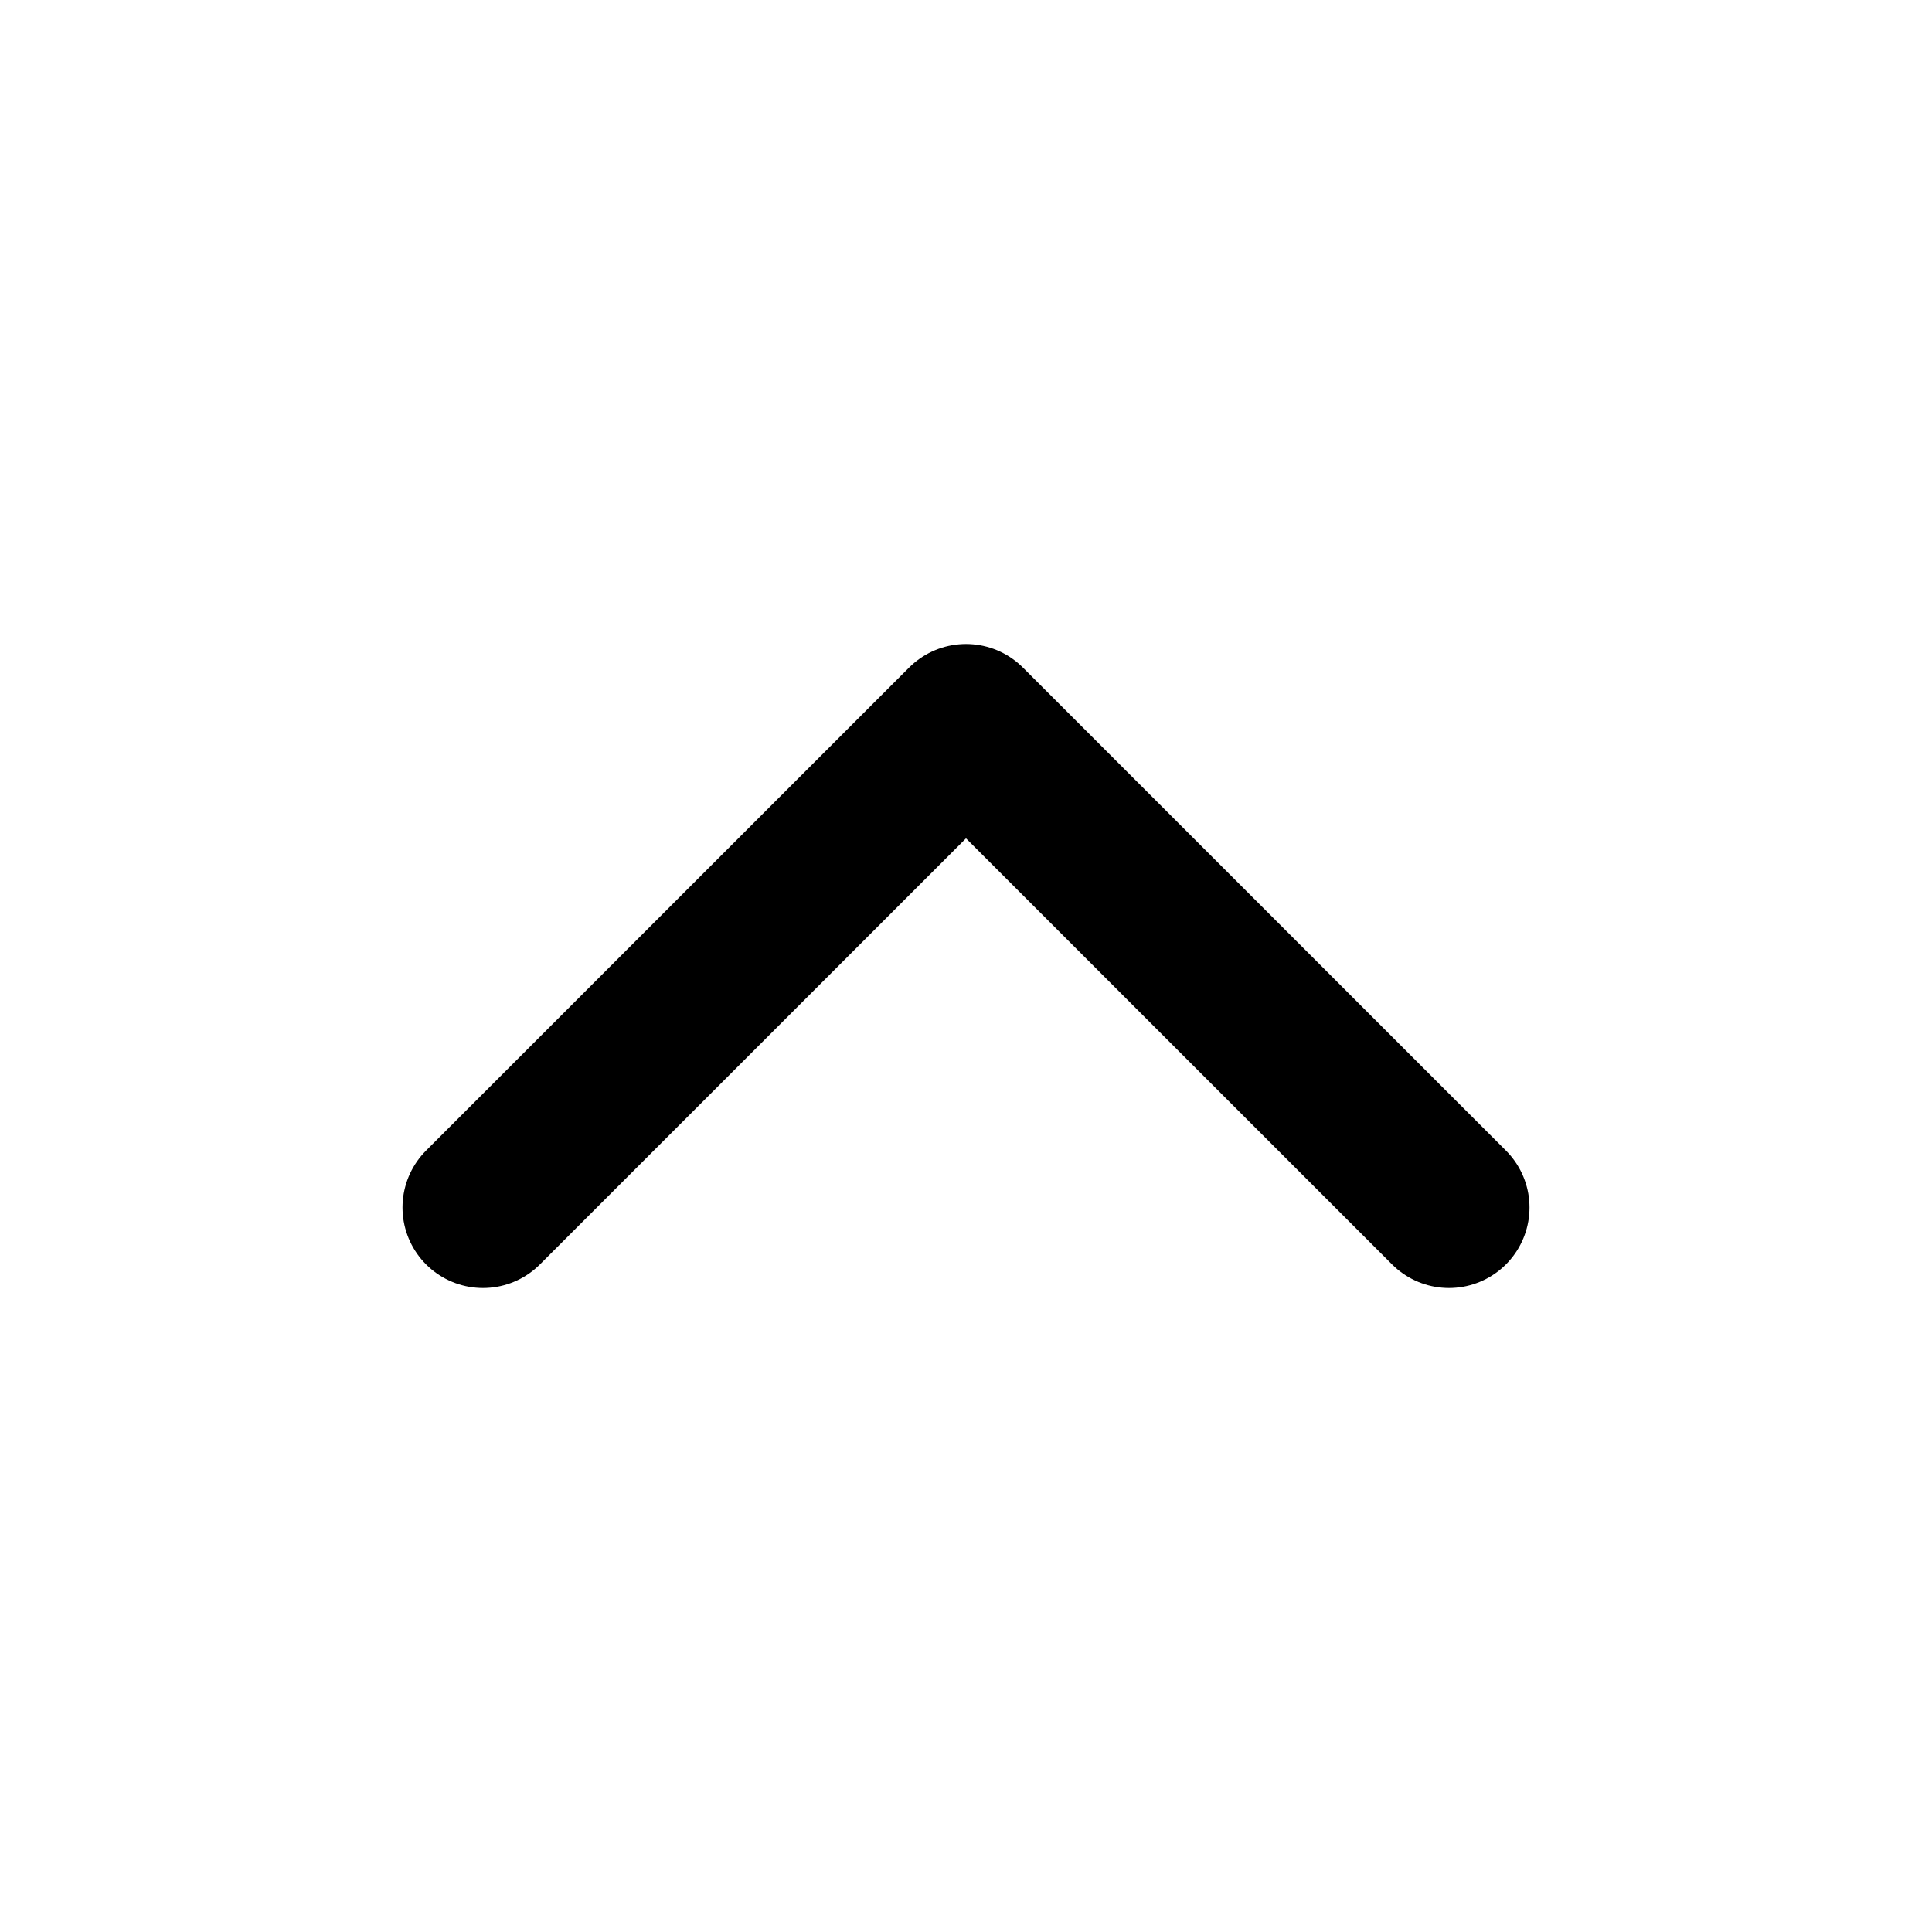
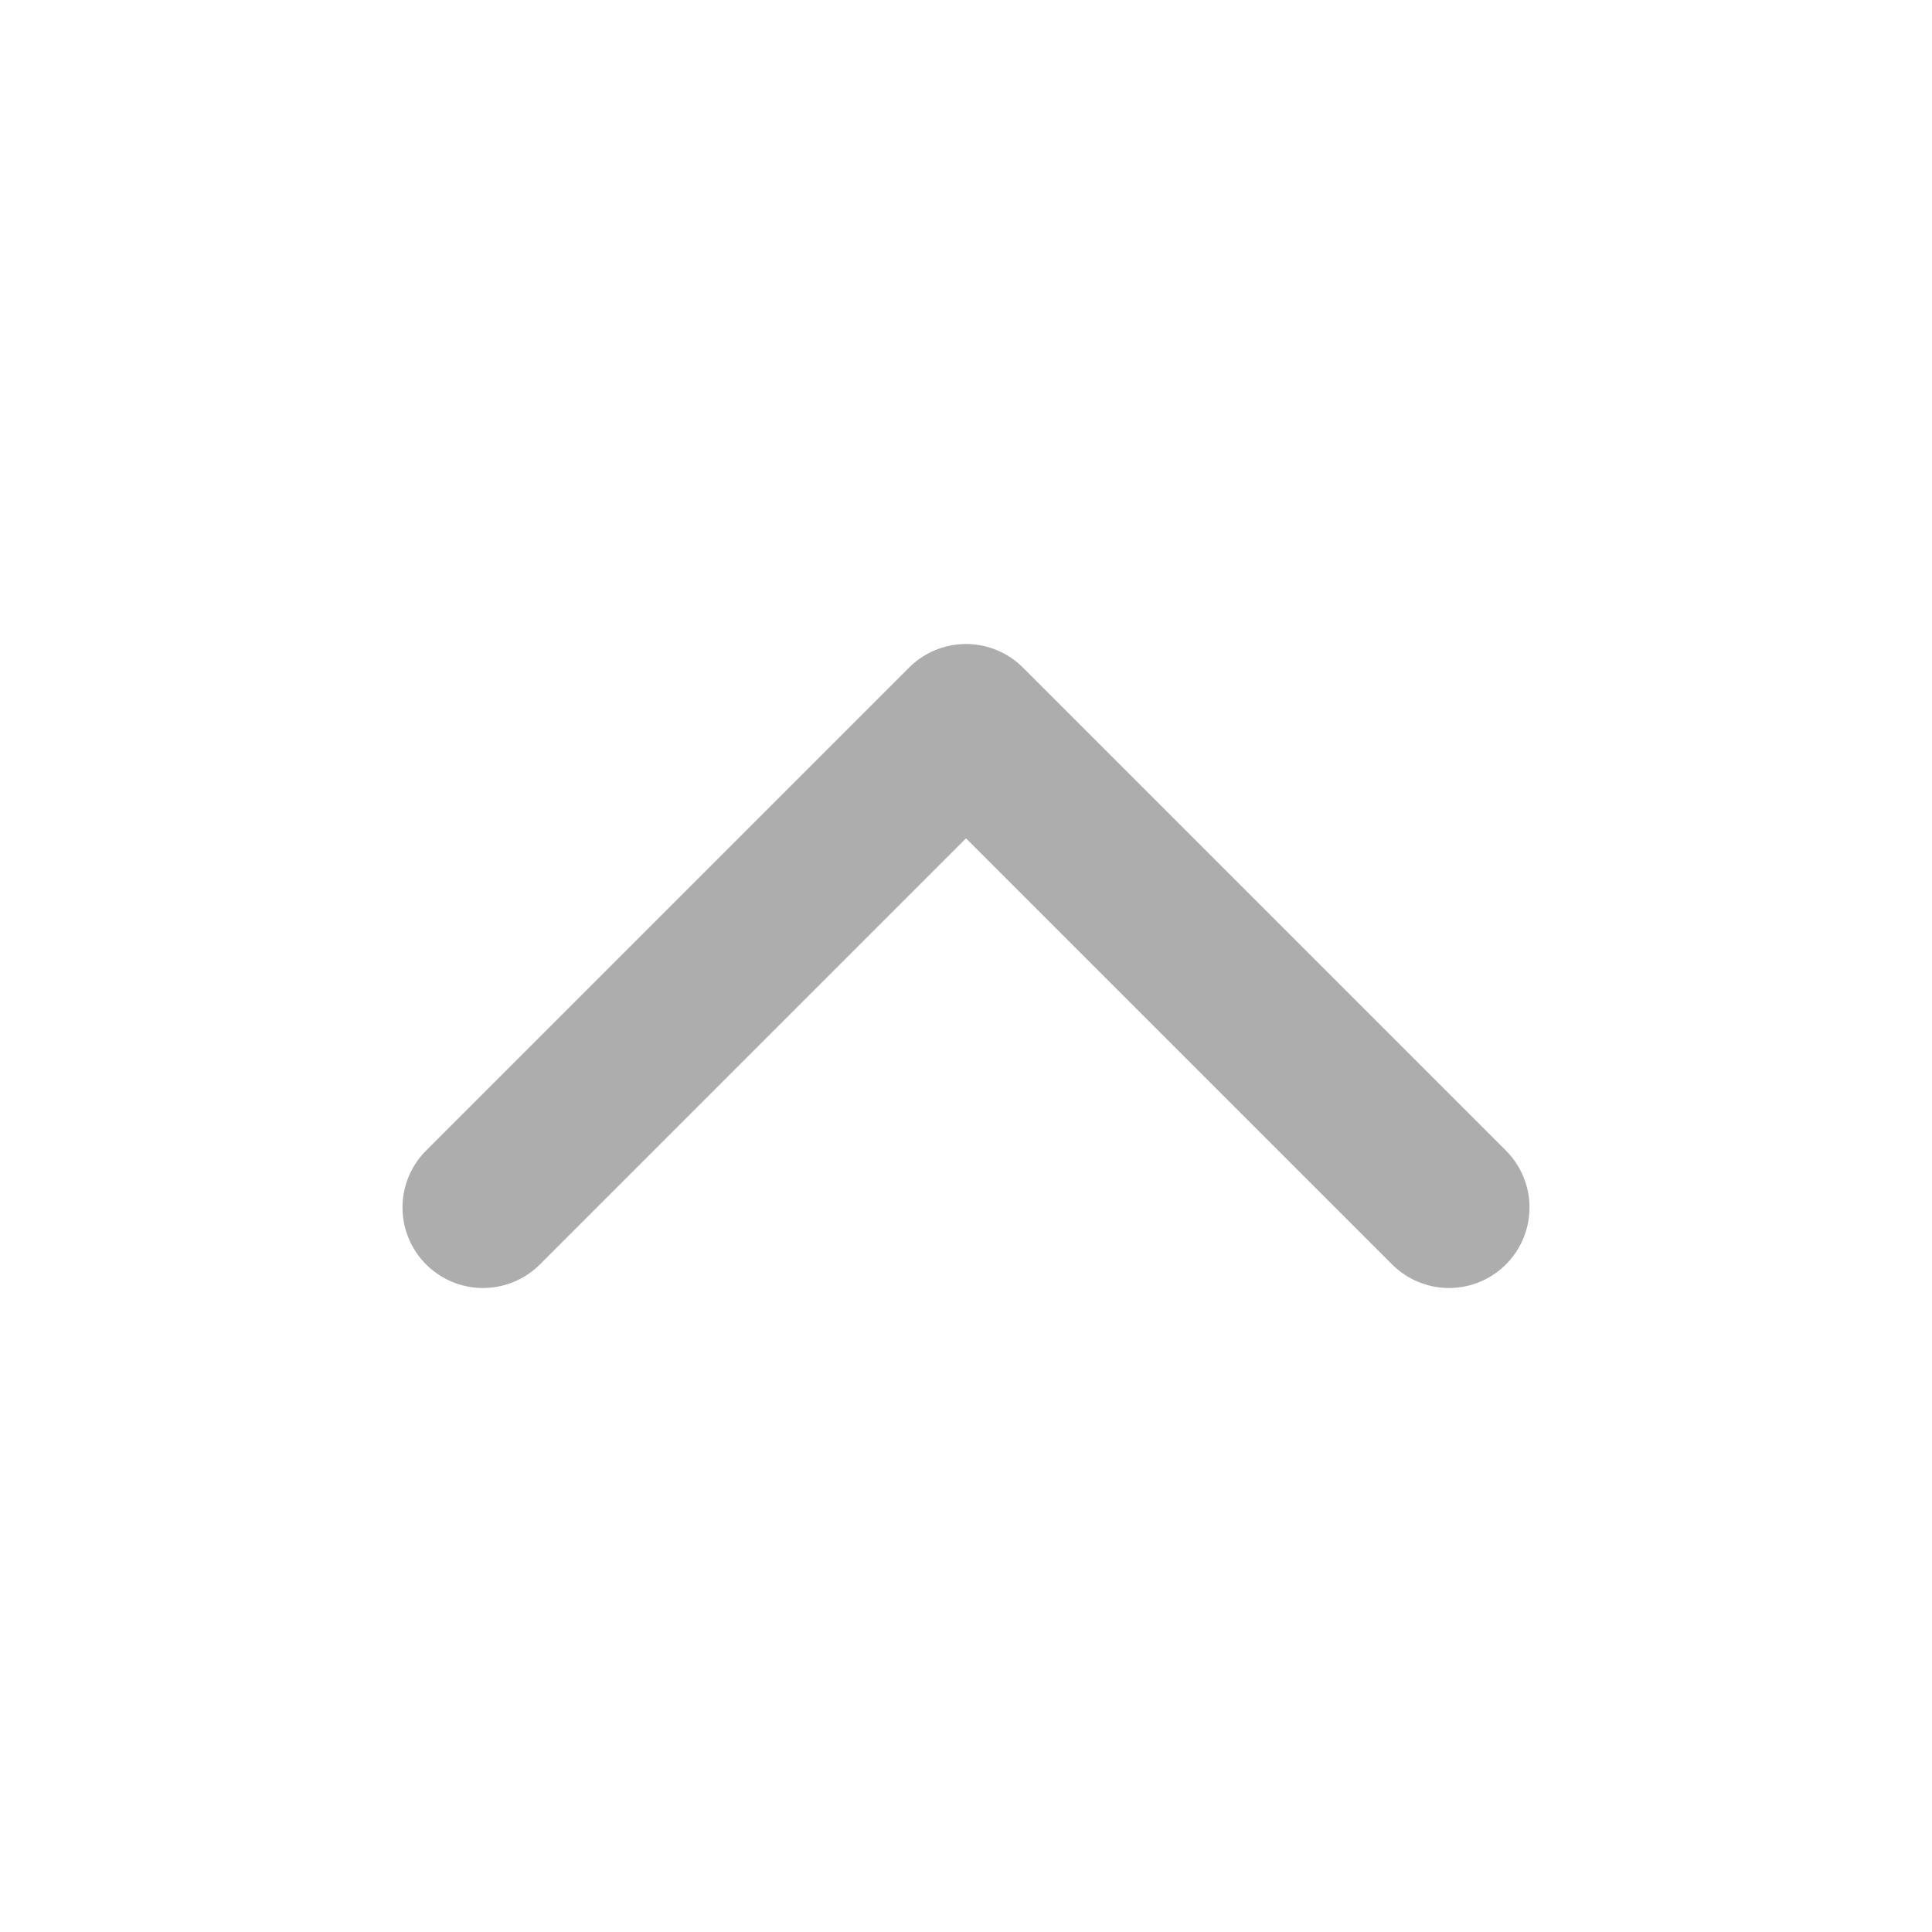
- <svg xmlns="http://www.w3.org/2000/svg" width="24" height="24" viewBox="0 0 24 24" fill="none" stroke="currentColor" stroke-width="2" stroke-linecap="round" stroke-linejoin="round" class="feather feather-chevron-up">
+ <svg xmlns="http://www.w3.org/2000/svg" width="24" height="24" viewBox="0 0 24 24" fill="none" stroke="#adadad" stroke-width="2" stroke-linecap="round" stroke-linejoin="round" class="feather feather-chevron-up">
  <polyline points="18 15 12 9 6 15" />
</svg>
